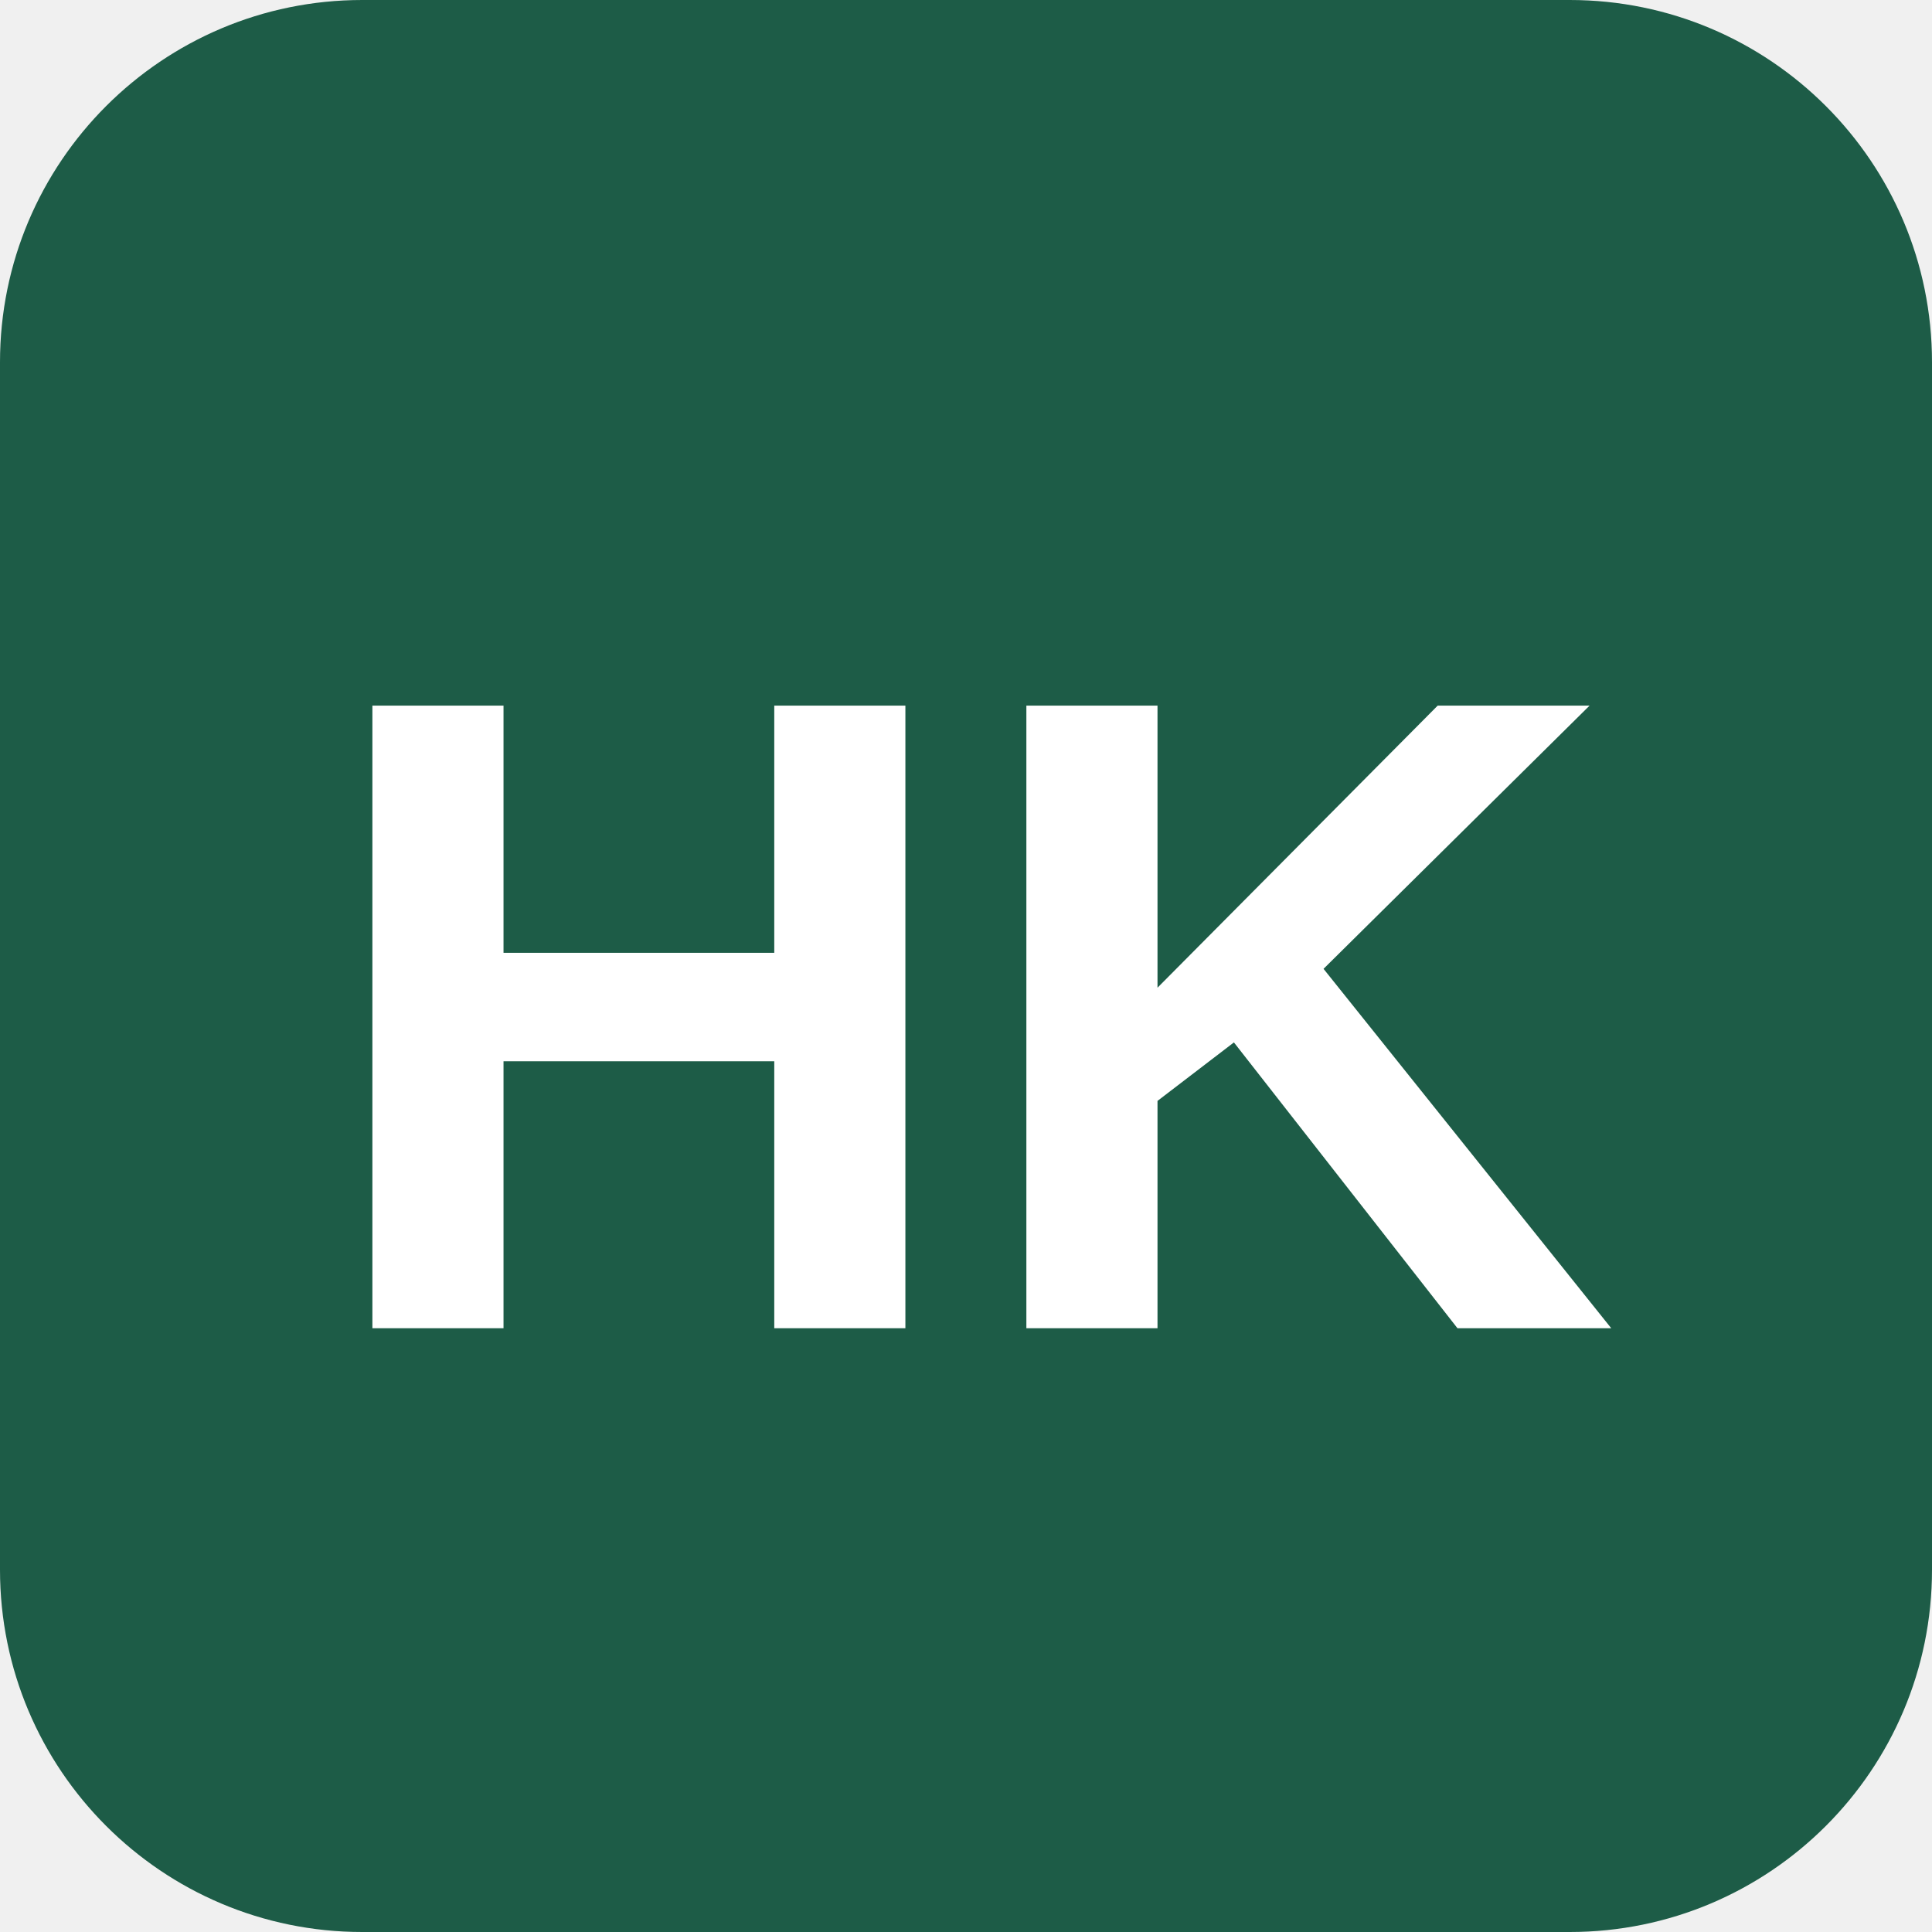
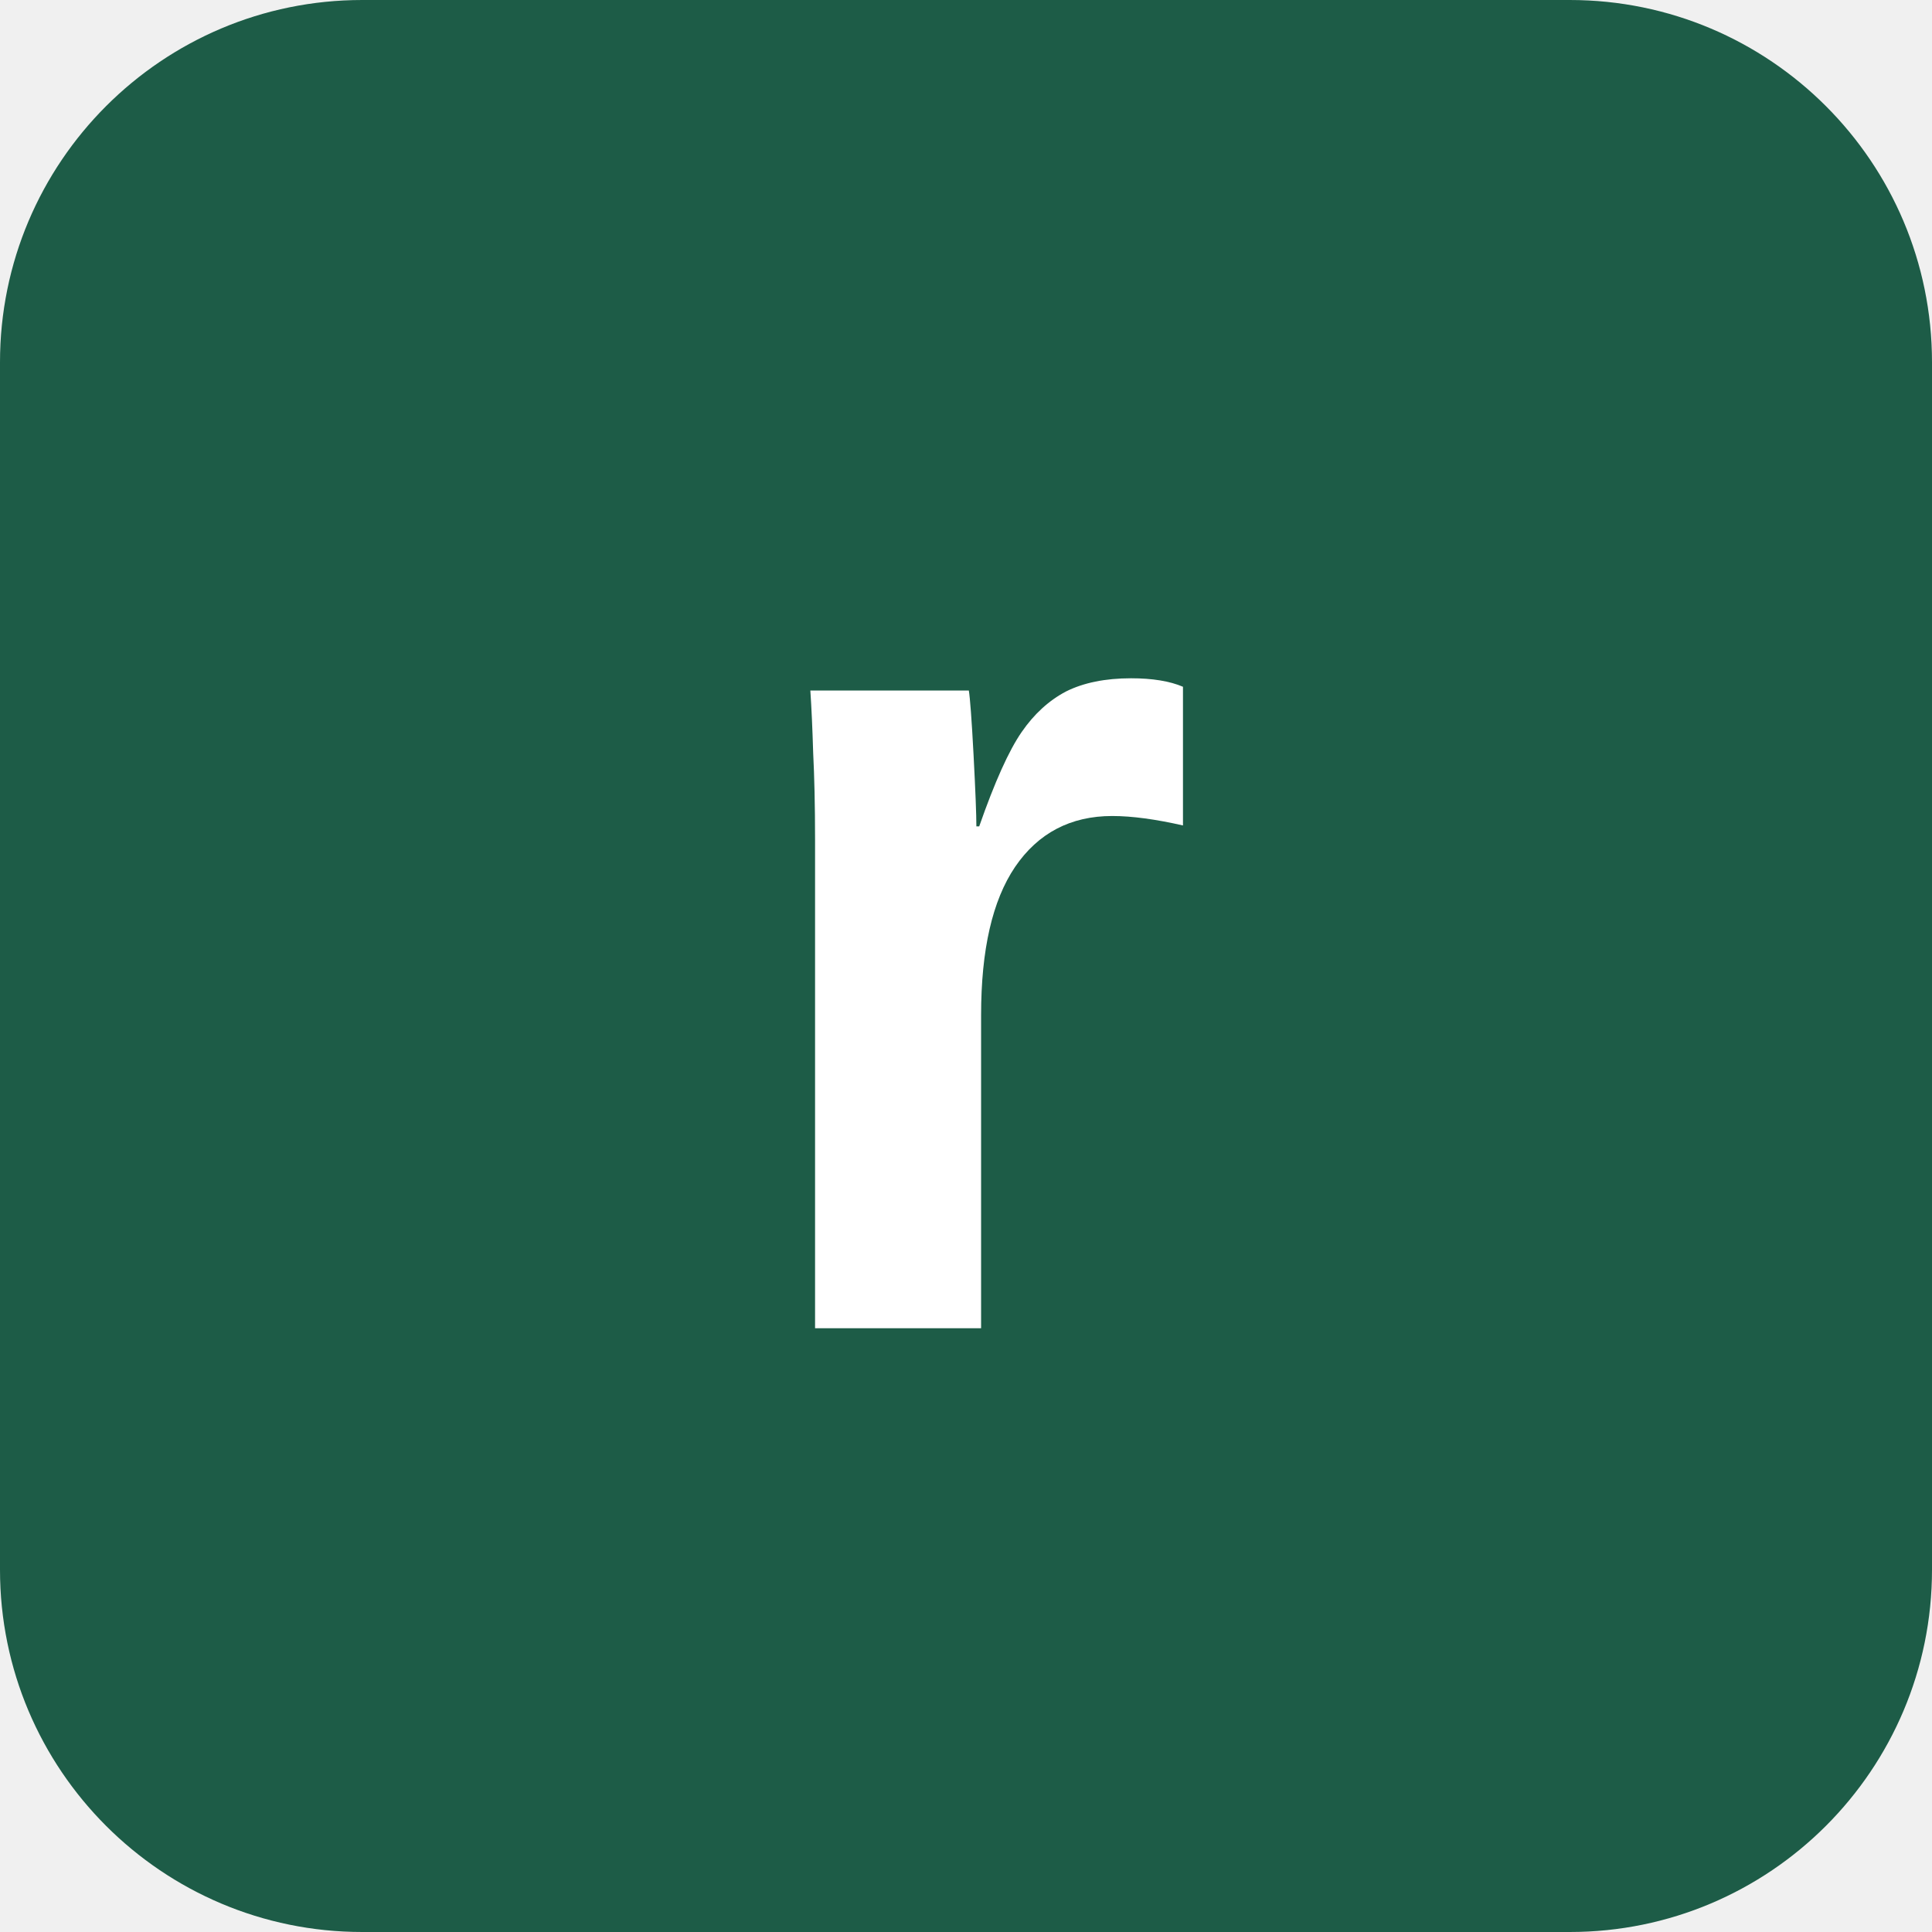
<svg xmlns="http://www.w3.org/2000/svg" viewBox="0 0 32 32">
  <rect width="32" height="32" rx="6" fill="#1D5C47" />
-   <text x="16" y="22" font-family="Arial, sans-serif" font-size="15" font-weight="700" text-anchor="middle" fill="#fff">HK</text>
+   <text x="16" y="22" font-family="Arial, sans-serif" font-size="20" font-weight="700" text-anchor="middle" fill="#fff">r</text>
</svg>
